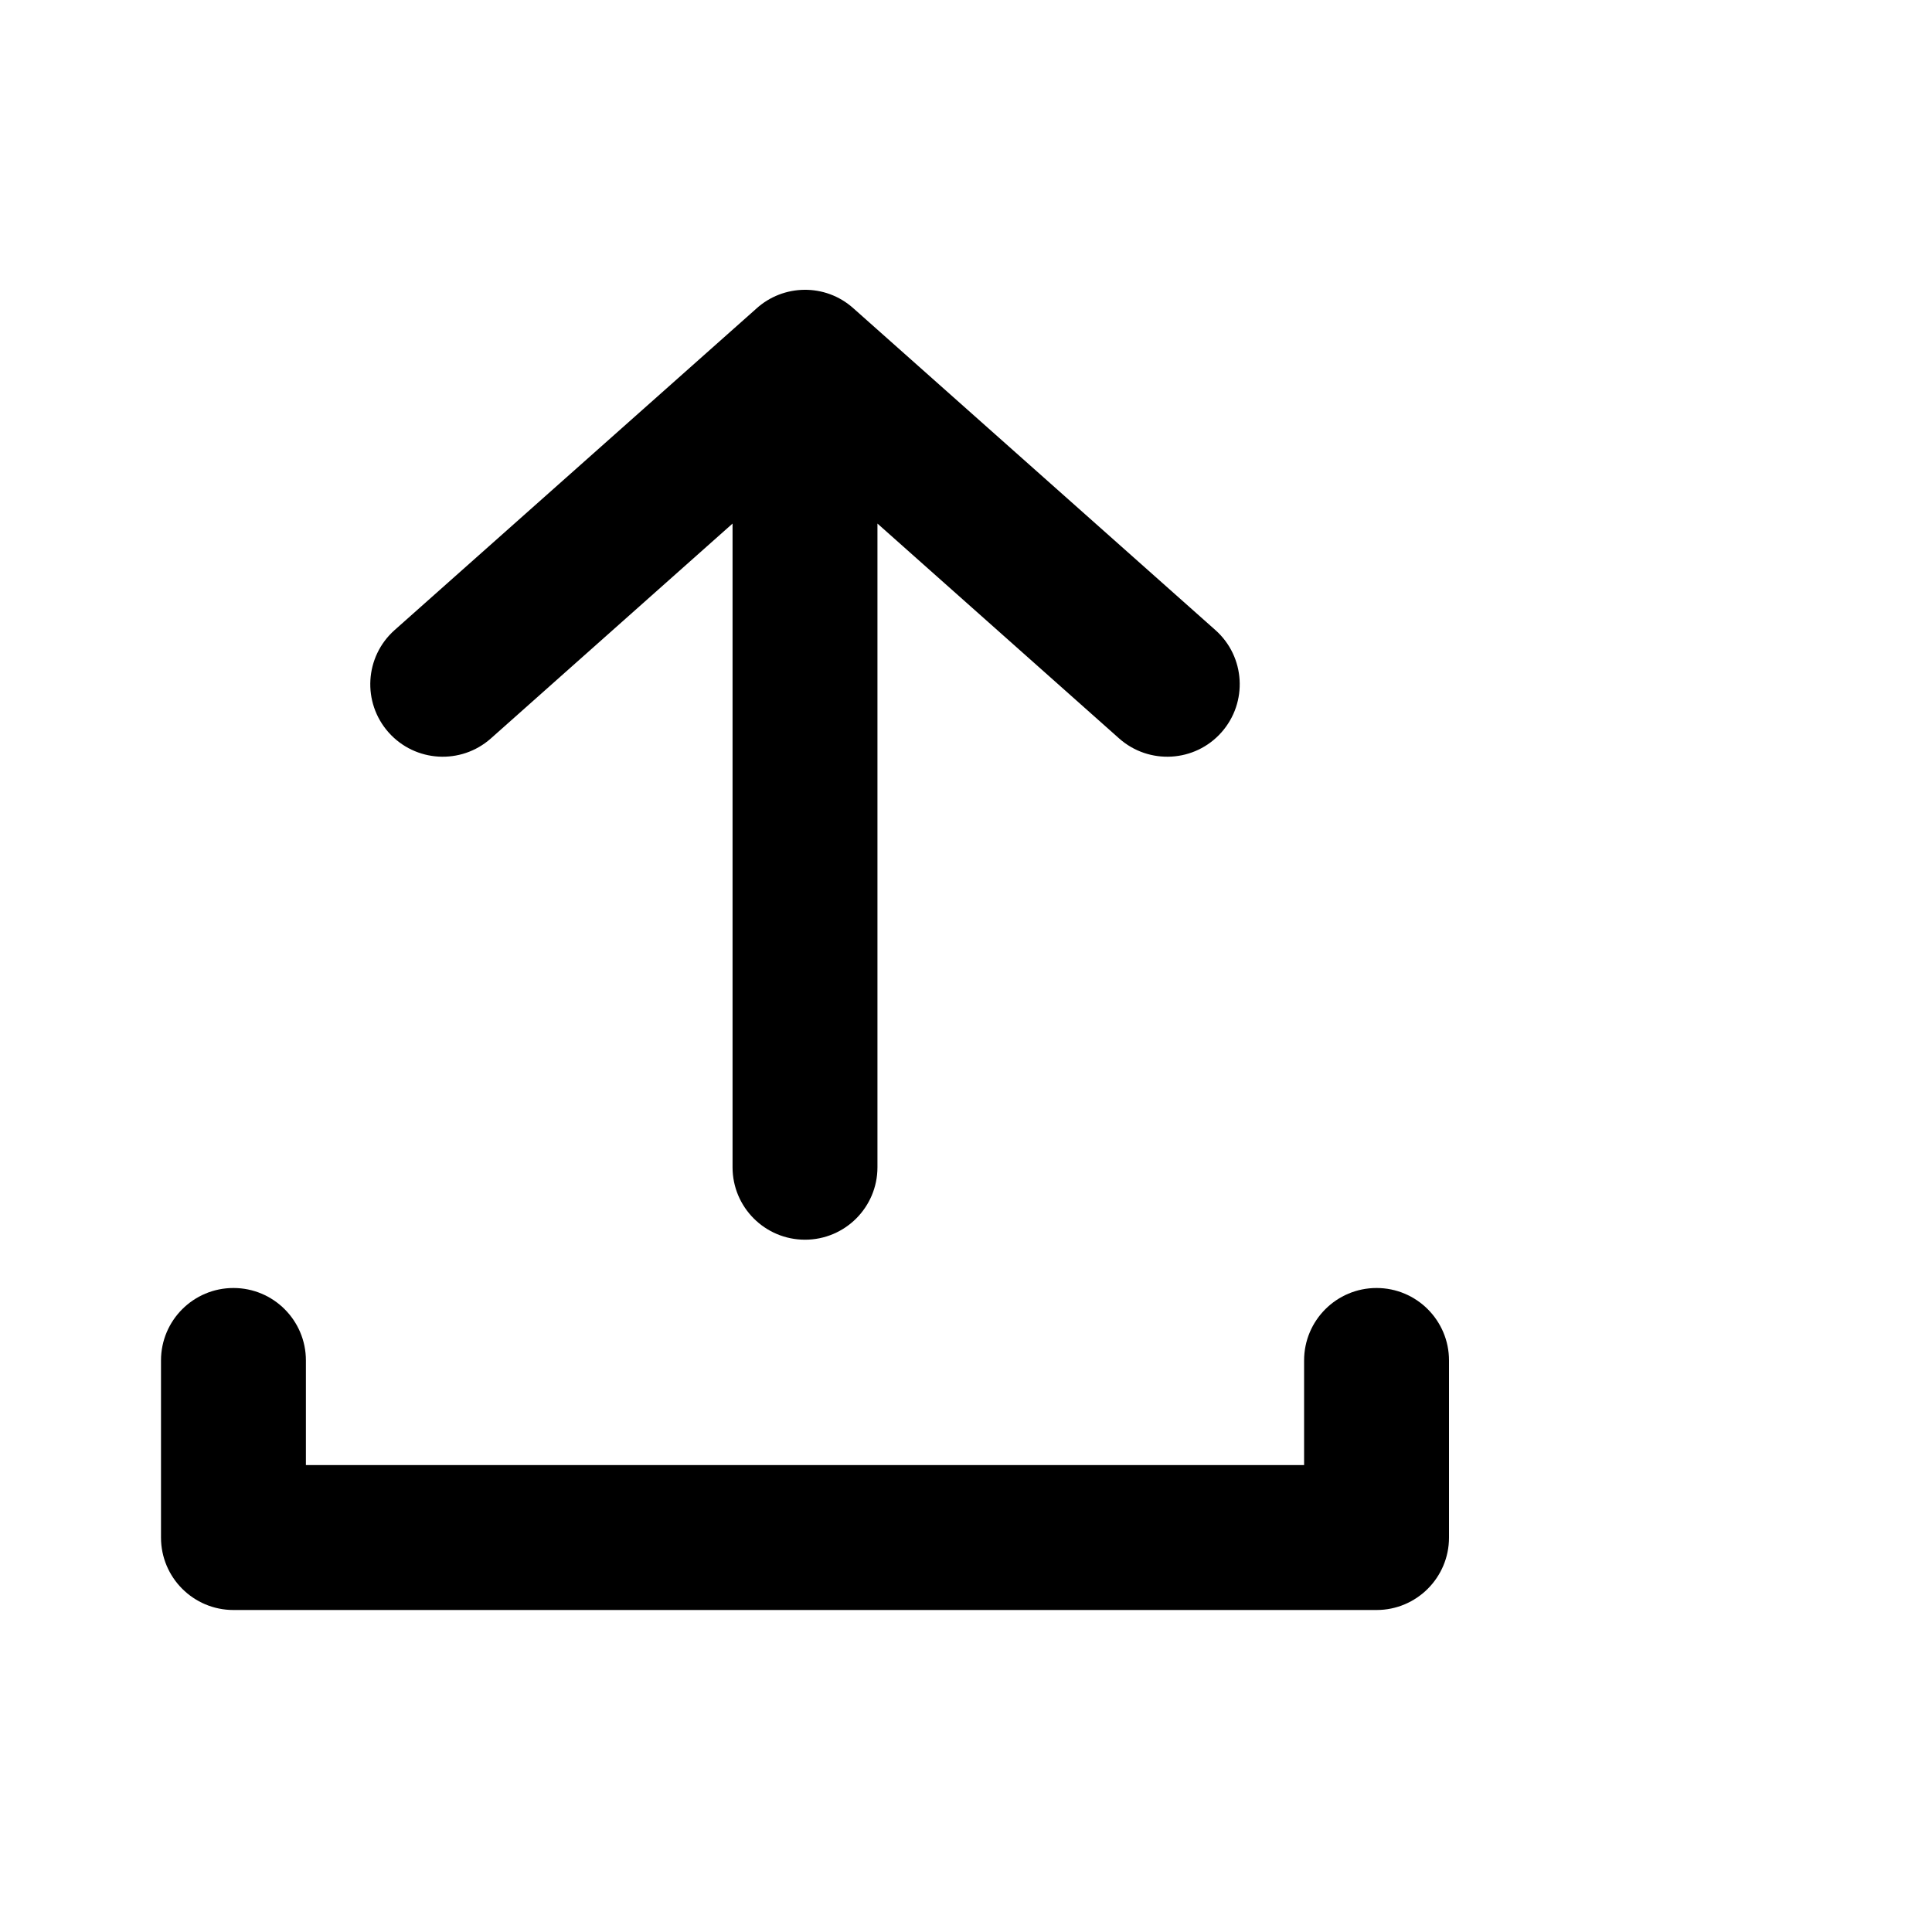
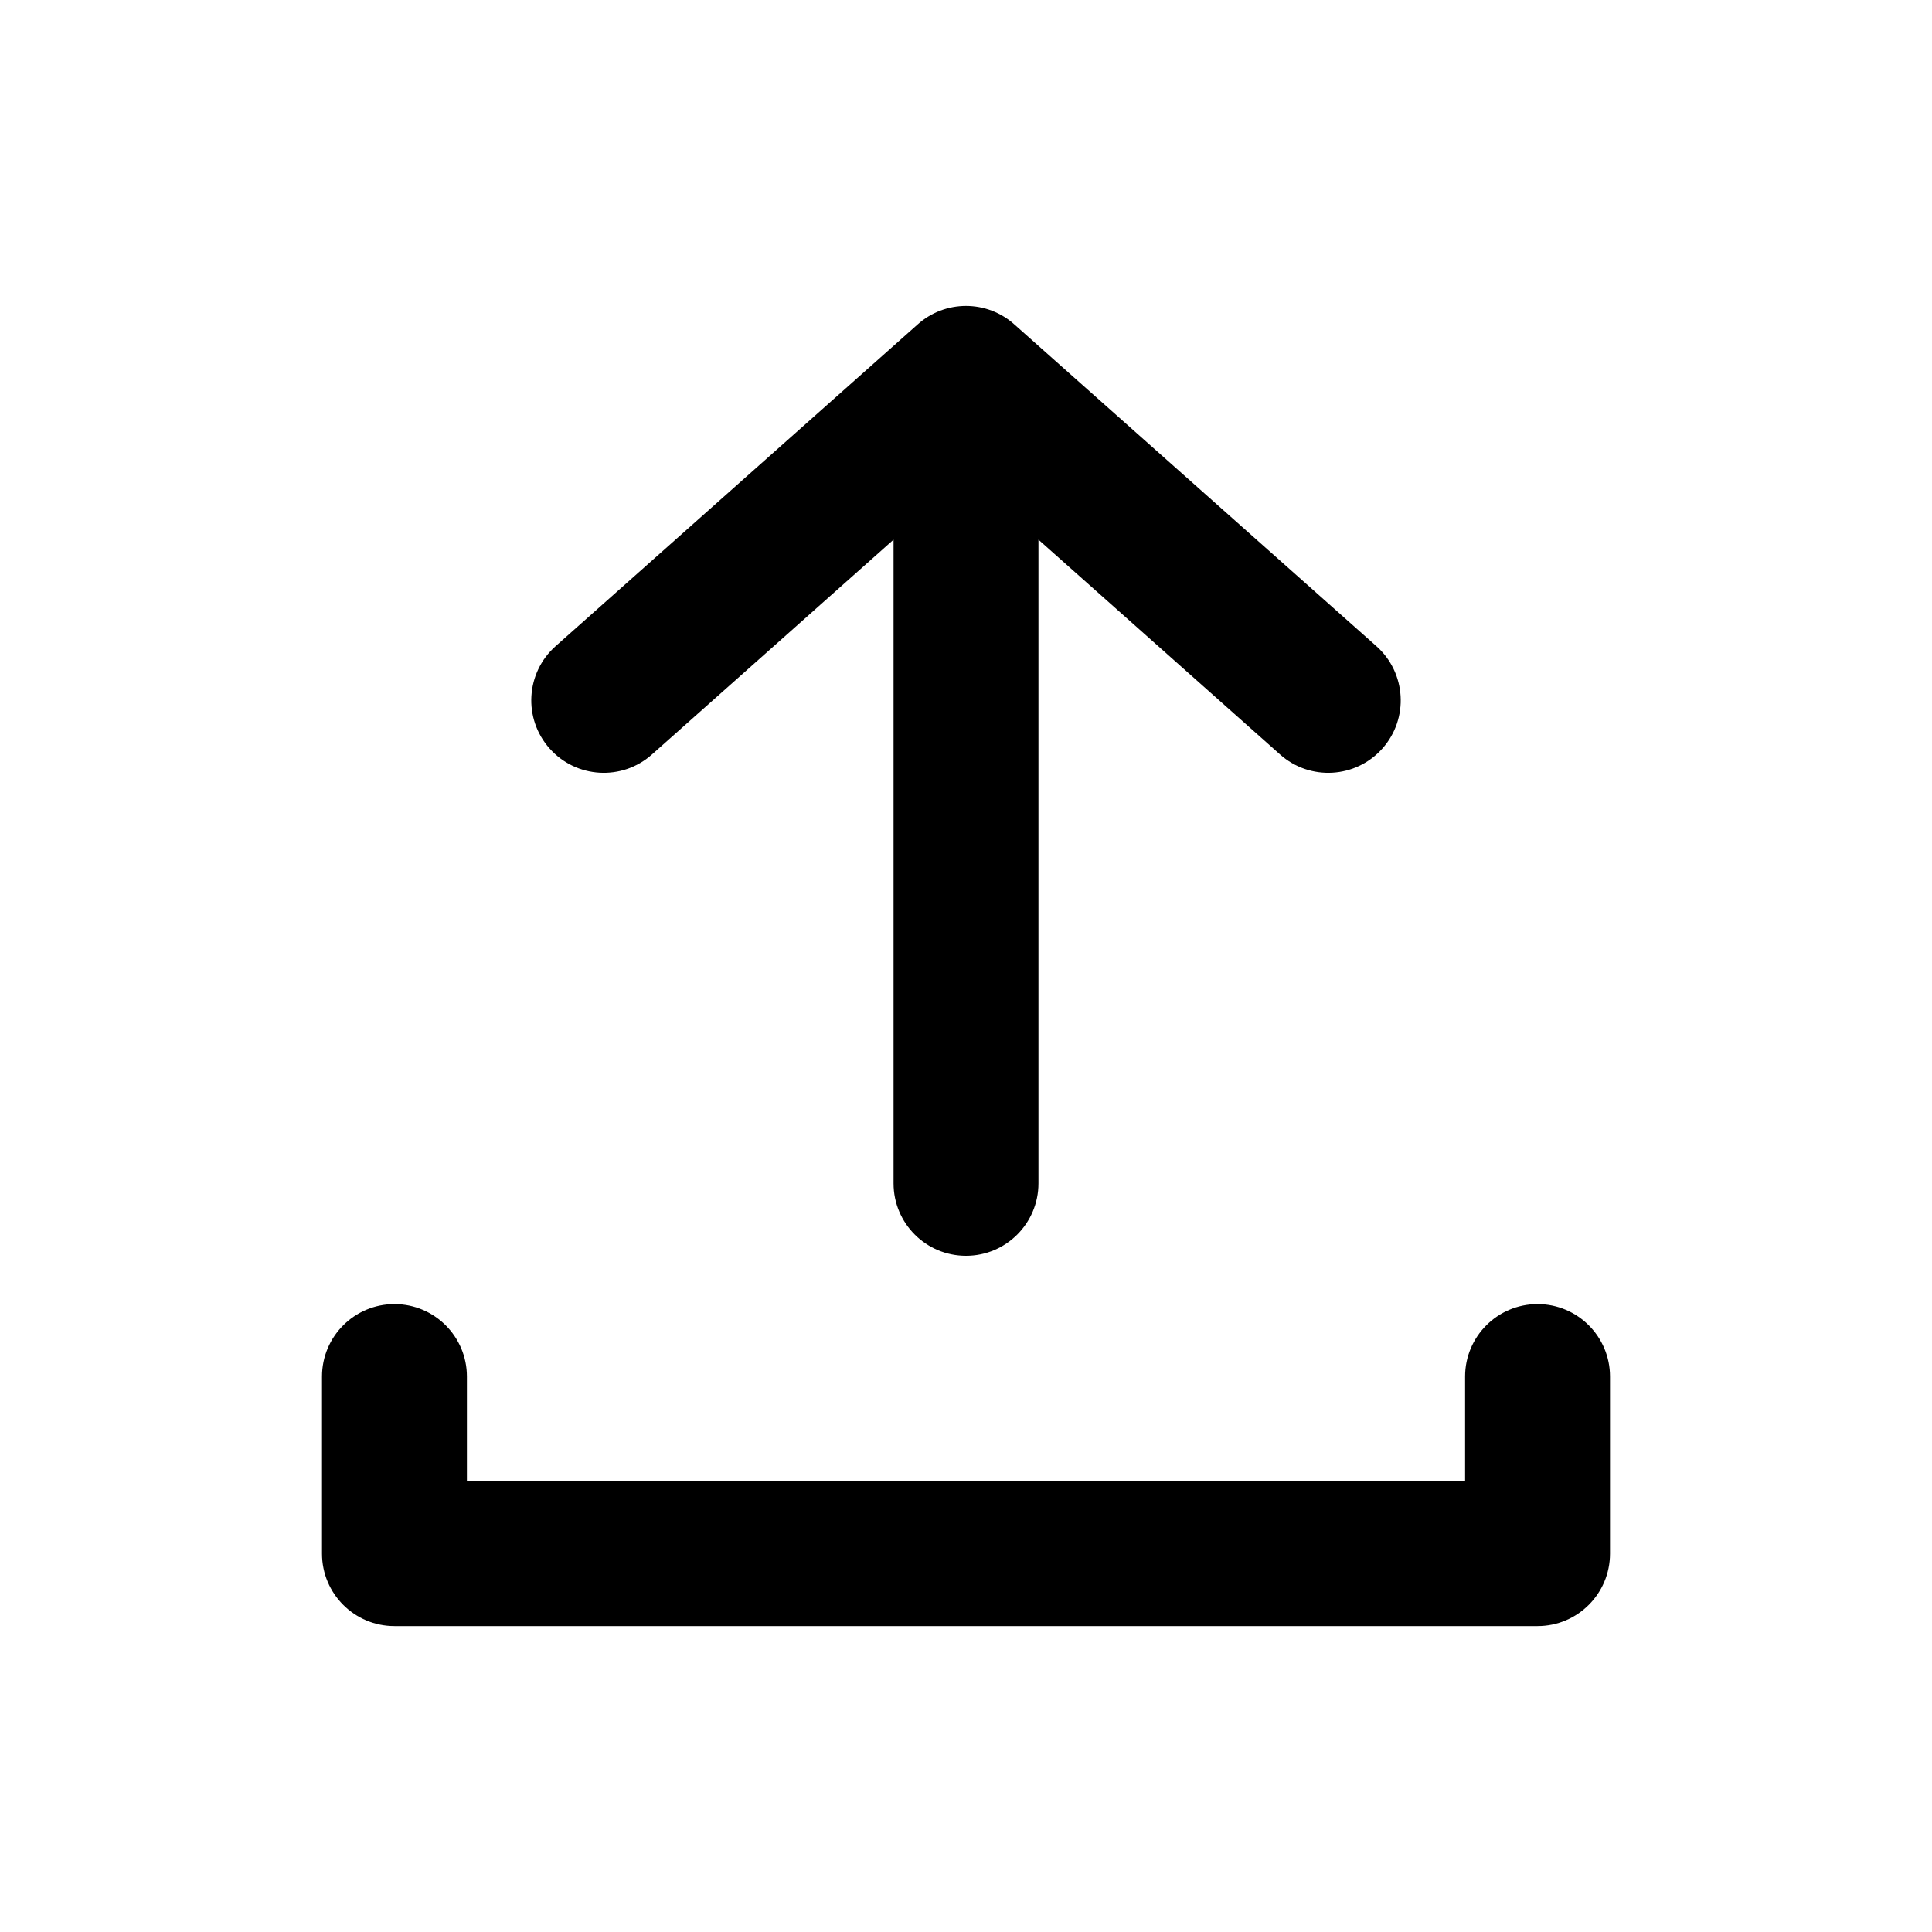
<svg xmlns="http://www.w3.org/2000/svg" width="24" height="24" viewBox="0 0 24 24">
-   <path d="M10.9 6.504V14.5c0 .497-.403.9-.9.9s-.9-.403-.9-.9V6.504L6.098 9.173c-.372.33-.94.297-1.271-.075-.33-.372-.297-.94.075-1.271L9.394 3.835c.336-.307.857-.317 1.204-.008.003.002.006.005.009.008l4.491 3.992c.372.33.405.899.075 1.271-.33.372-.899.405-1.271.075L10.9 6.504zM16.2 16.9c0-.497.403-.9.9-.9.497 0 .9.403.9.9v2.2c0 .497-.403.9-.9.9H2.9c-.497 0-.9-.403-.9-.9v-2.2c0-.497.403-.9.9-.9s.9.403.9.9v1.3h12.4v-1.3z" />
+   <path d="M12.9 6.704V14.7a.9.9 0 0 1-1.8 0V6.704L8.098 9.373a.9.9 0 1 1-1.196-1.346l4.492-3.992a.9.9 0 0 1 1.212 0l4.492 3.992a.9.9 0 1 1-1.196 1.346L12.9 6.704zM18.2 17.1a.9.9 0 1 1 1.8 0v2.2a.9.9 0 0 1-.9.9H4.9a.9.9 0 0 1-.9-.9v-2.2a.9.9 0 1 1 1.8 0v1.3h12.4v-1.3z" />
</svg>
